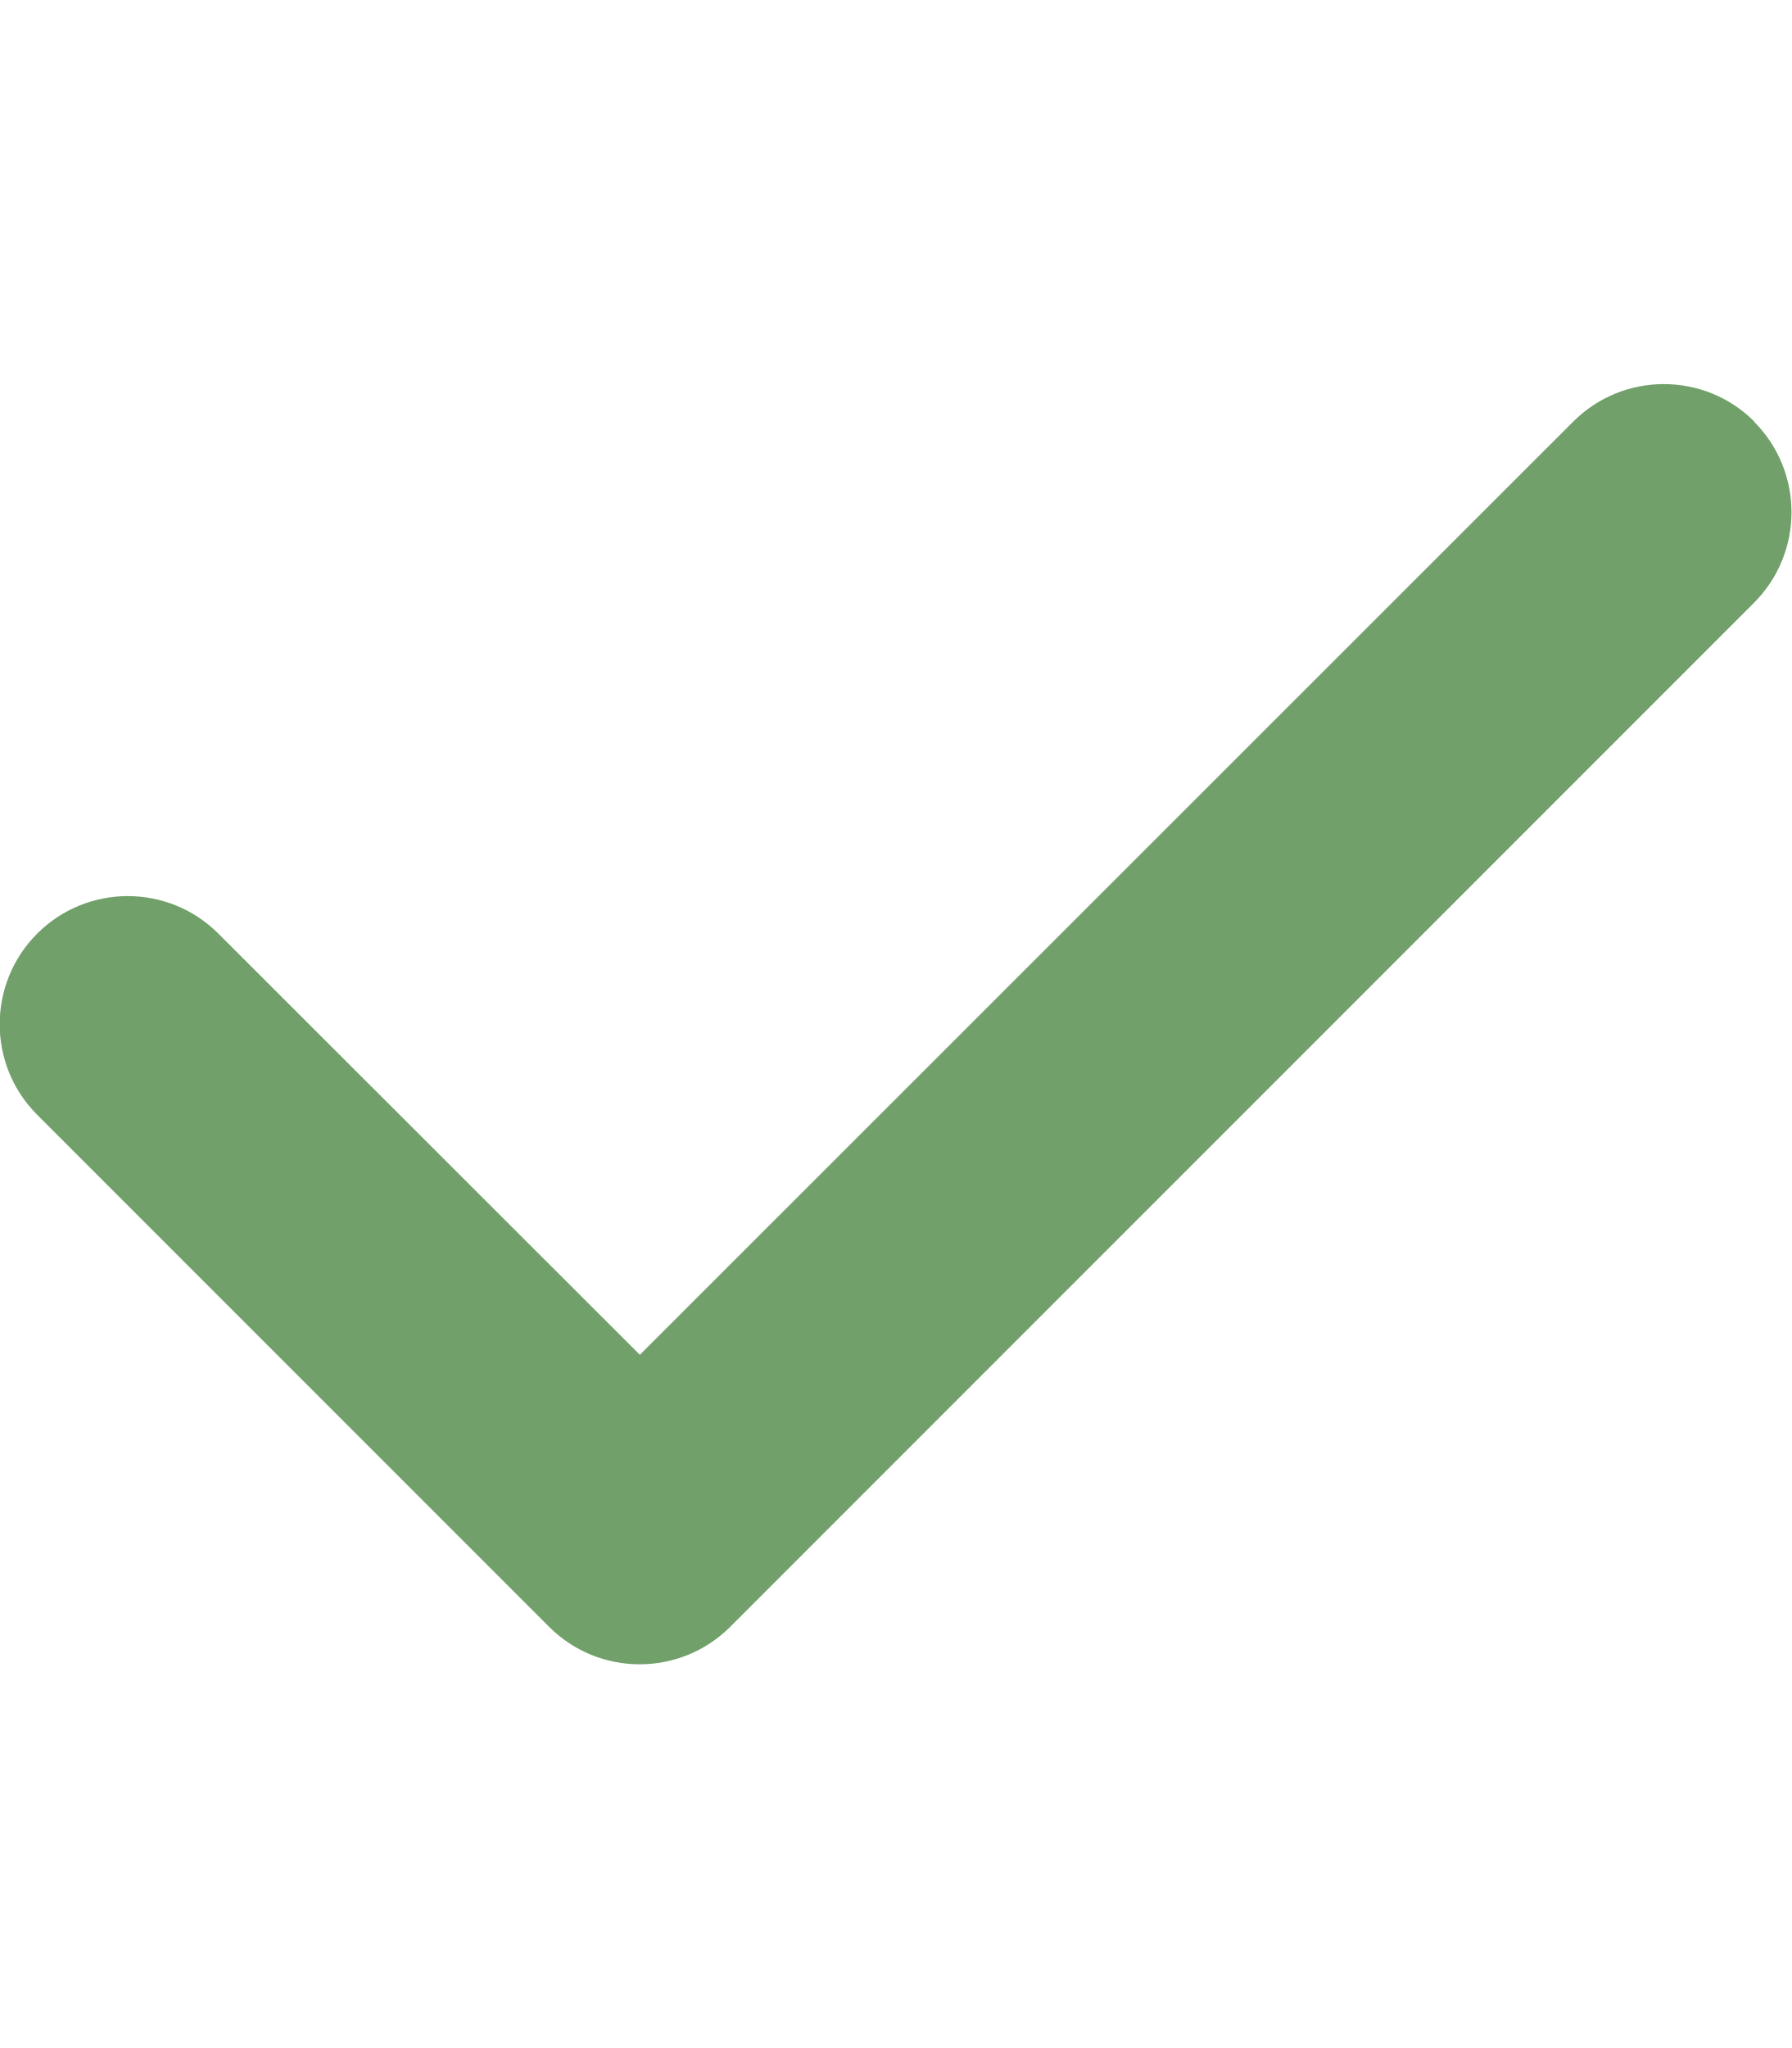
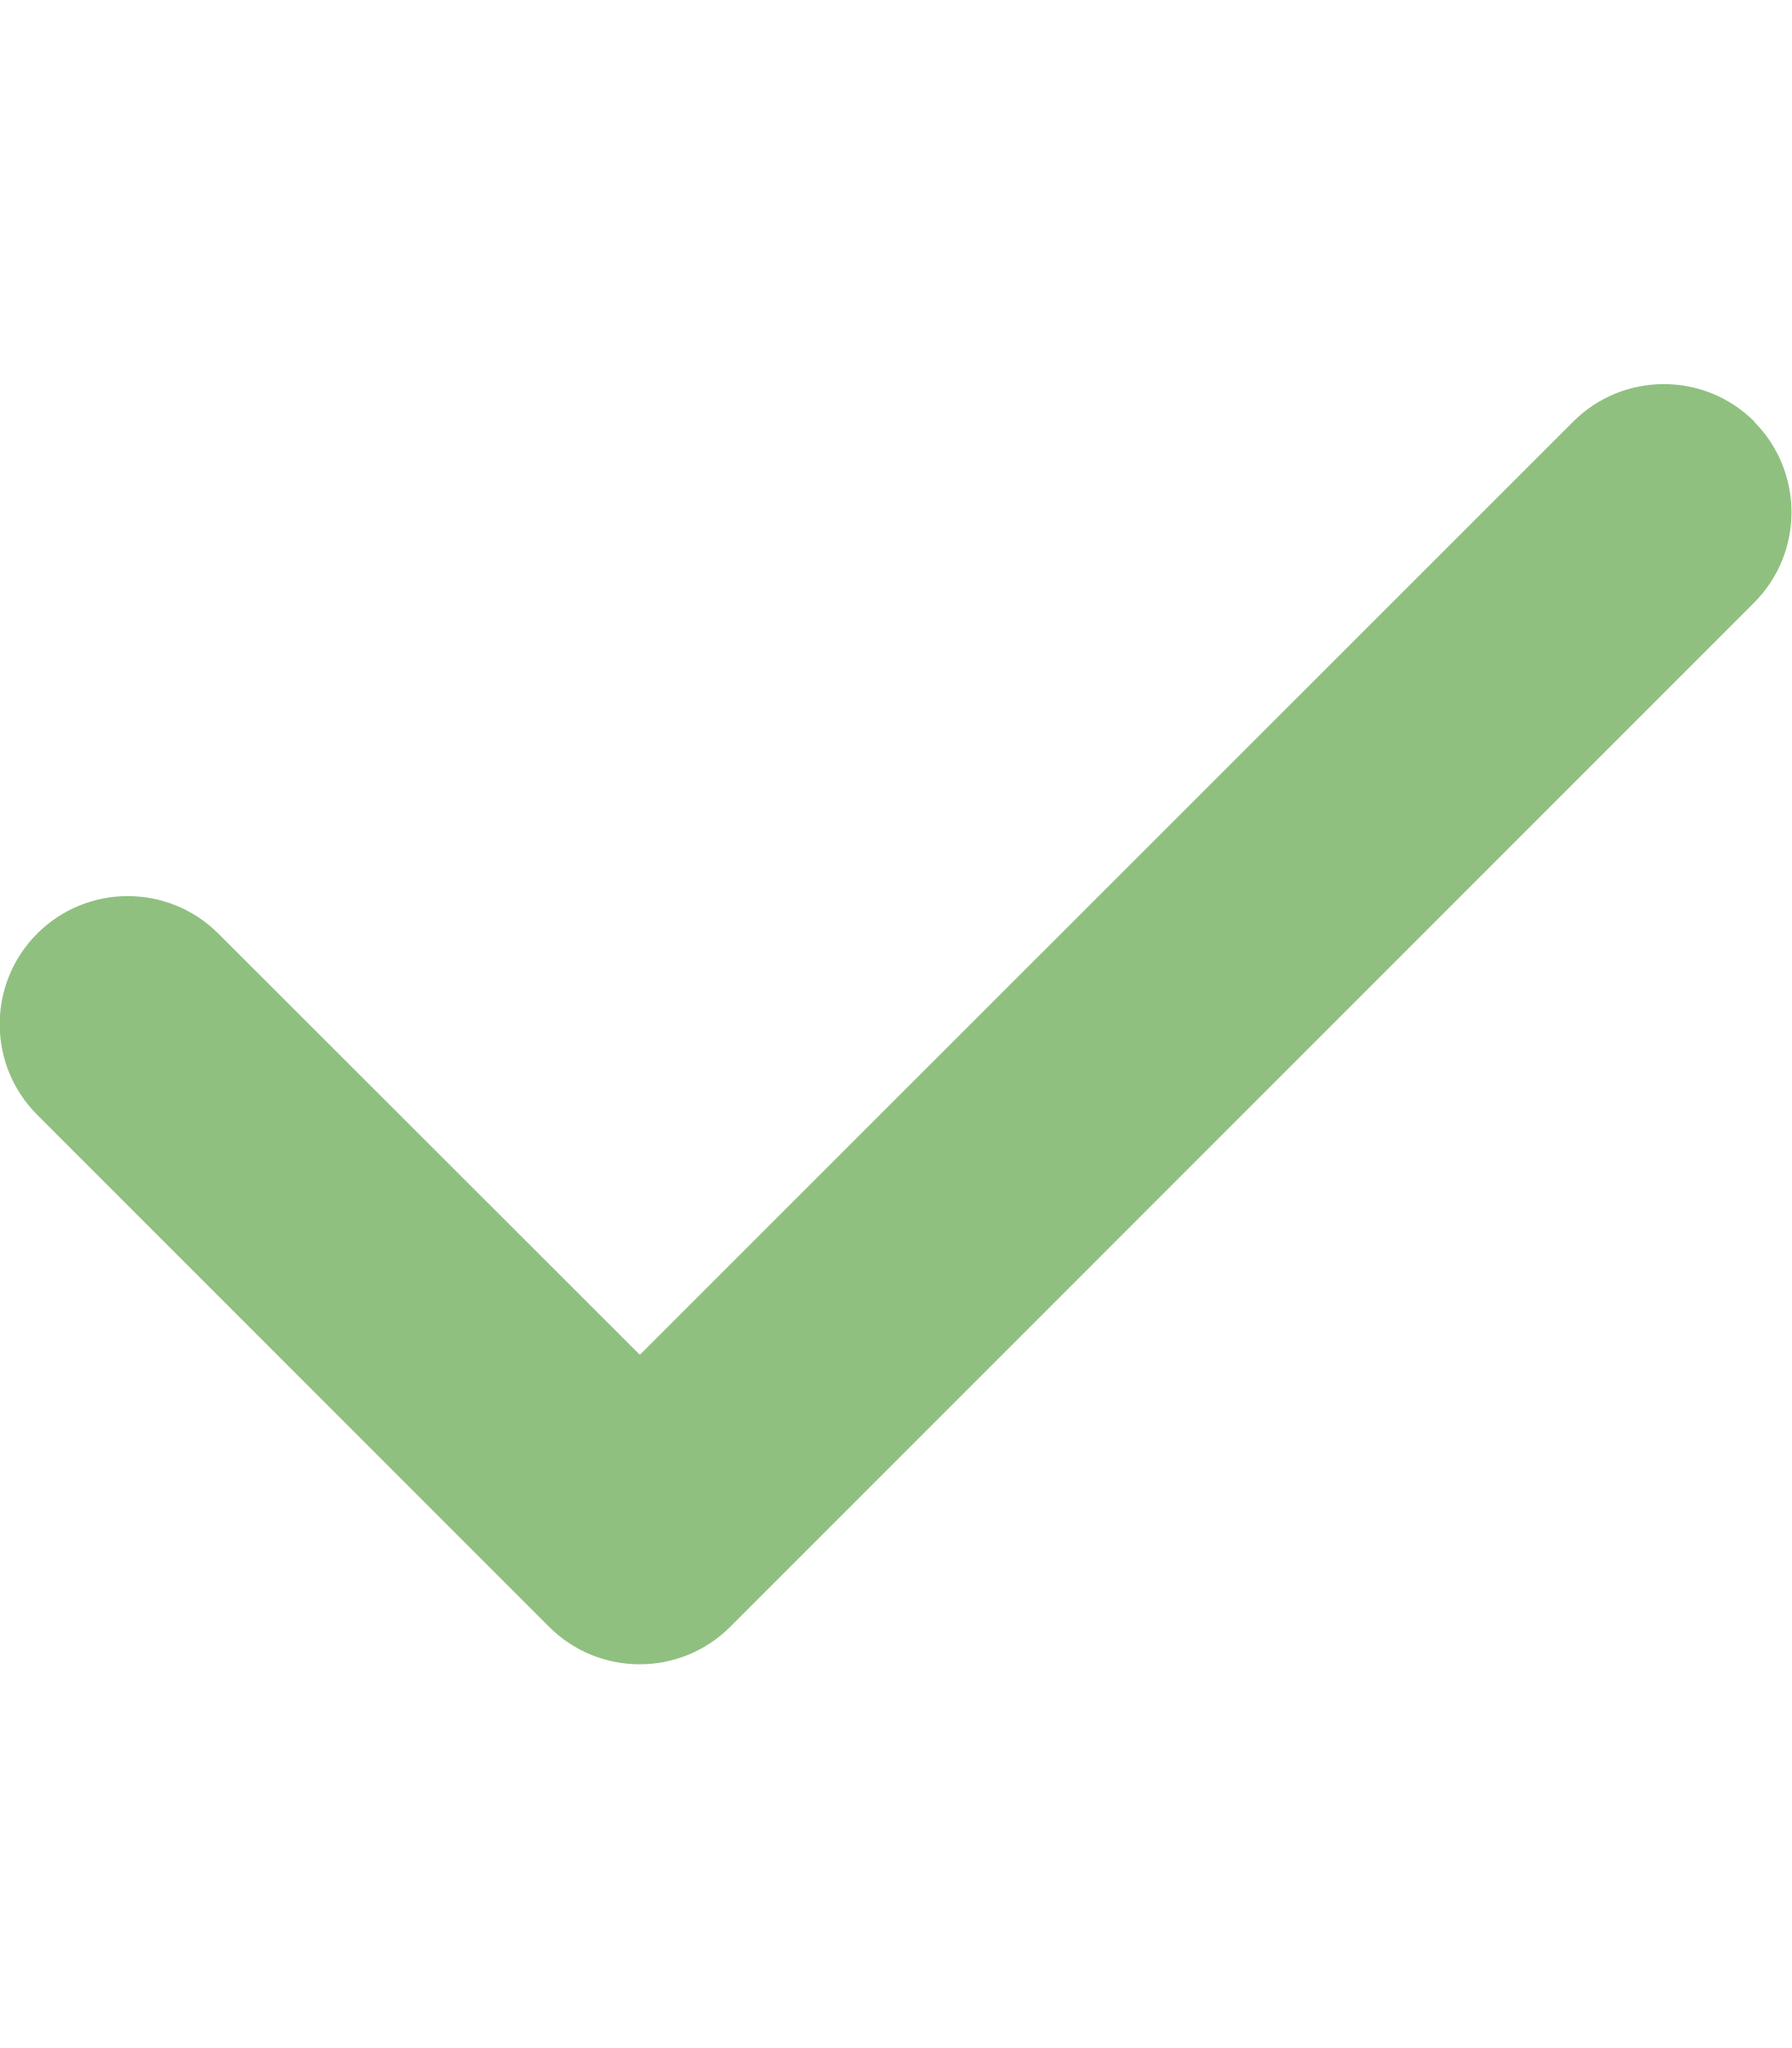
<svg xmlns="http://www.w3.org/2000/svg" viewBox="0 0 448 512">
-   <path fill="#71a06a" d="M438.6 105.4c12.5 12.5 12.5 32.8 0 45.3l-256 256c-12.5 12.5-32.8 12.5-45.3 0l-128-128c-12.5-12.5-12.5-32.8 0-45.3s32.8-12.5 45.3 0L160 338.7 393.4 105.4c12.5-12.5 32.8-12.5 45.3 0z" />
+   <path fill="#90c080" d="M438.6 105.4c12.5 12.5 12.5 32.8 0 45.3l-256 256c-12.5 12.5-32.8 12.5-45.3 0l-128-128c-12.5-12.5-12.5-32.8 0-45.3s32.8-12.5 45.3 0L160 338.7 393.4 105.4c12.5-12.5 32.8-12.5 45.3 0z" />
</svg>
